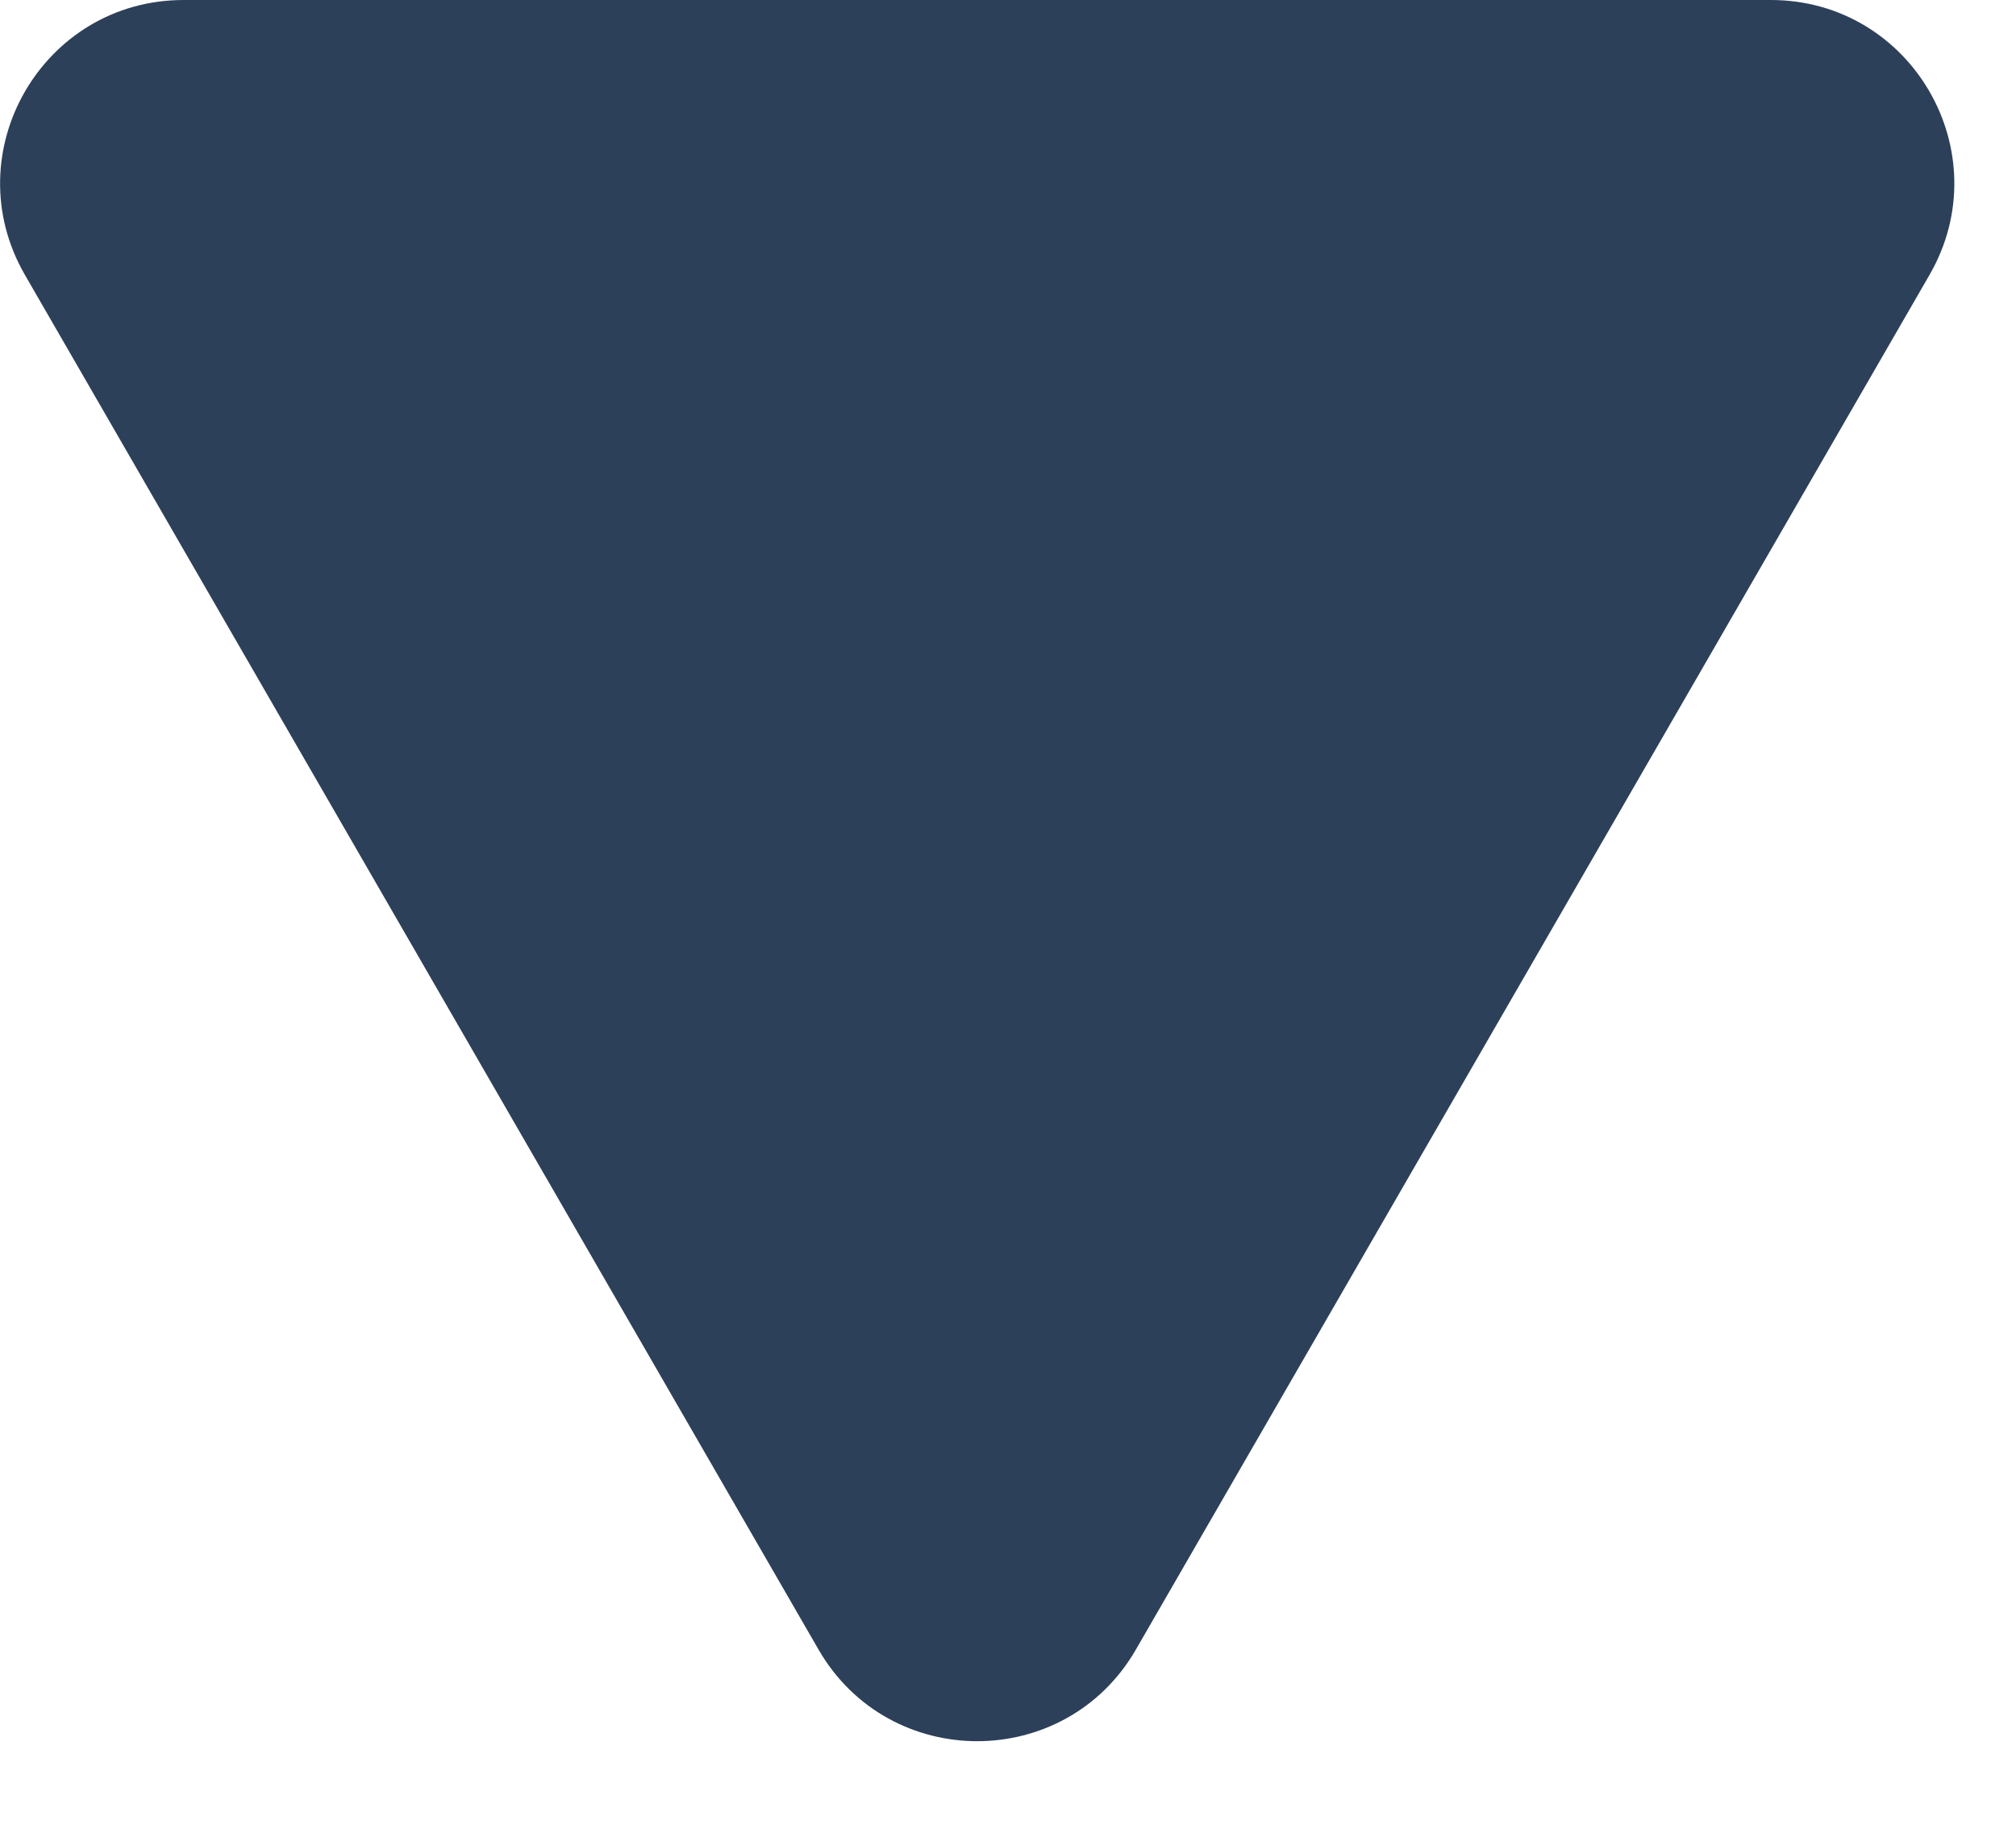
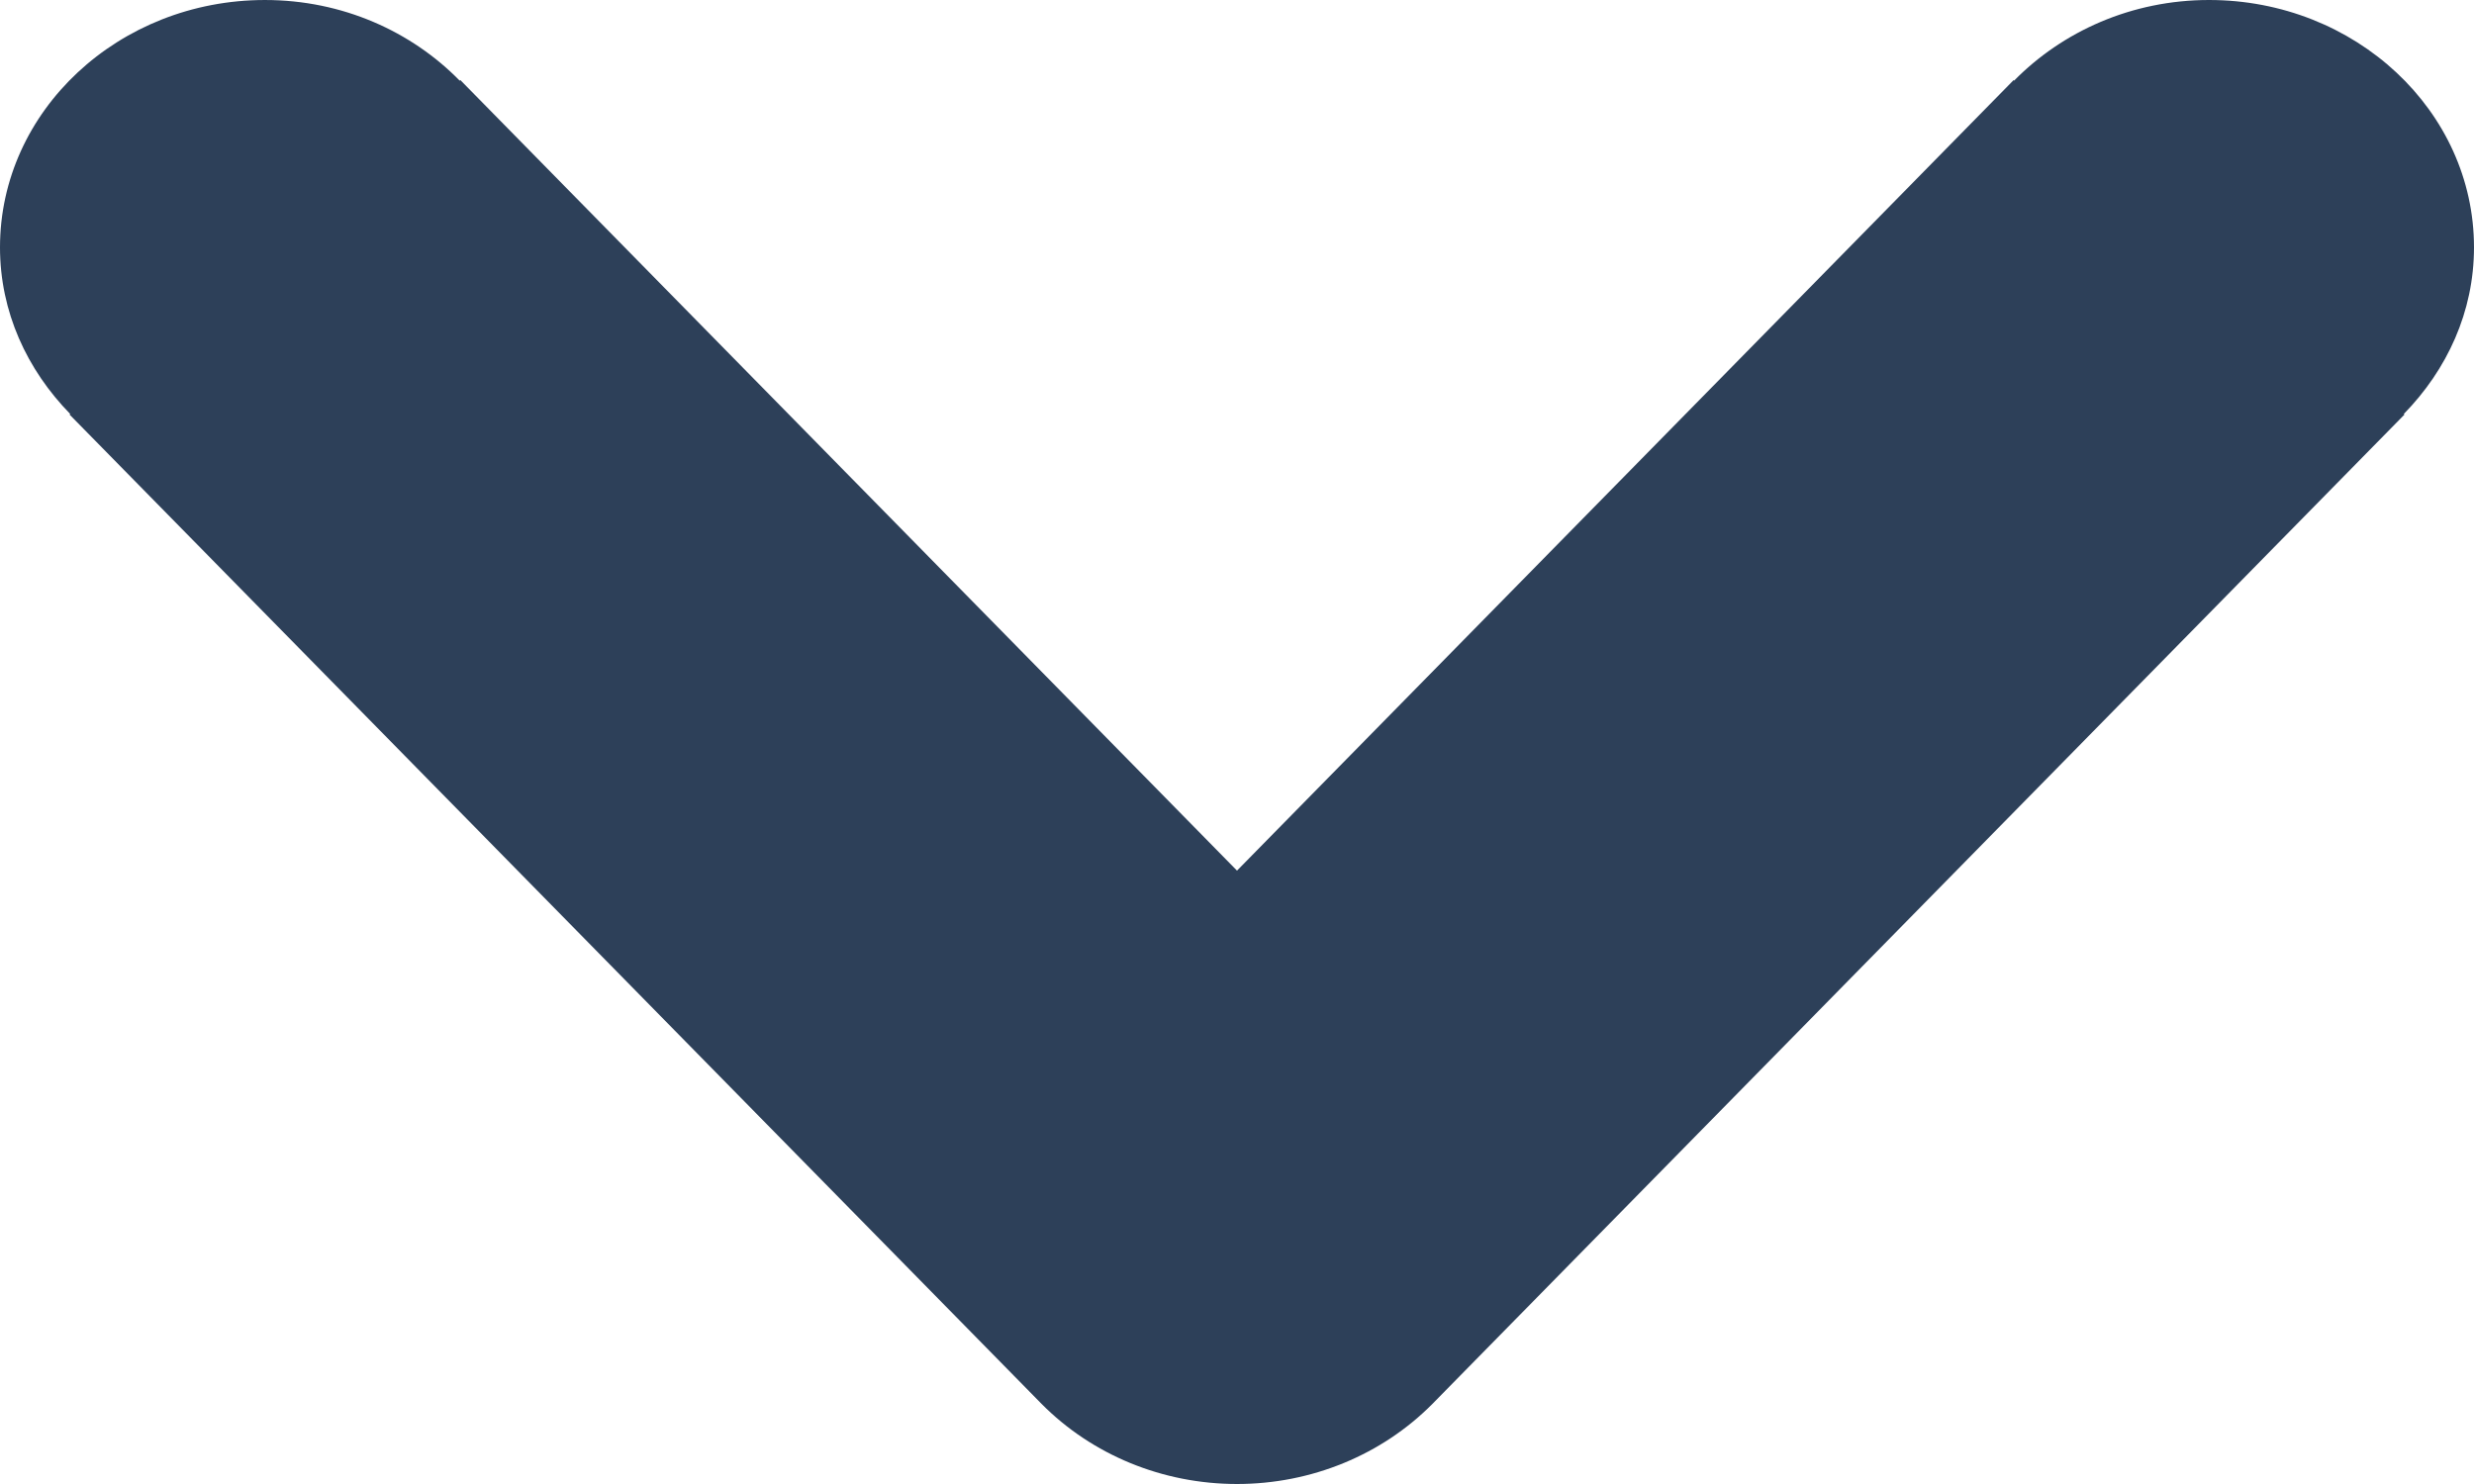
- <svg xmlns="http://www.w3.org/2000/svg" width="11" height="10" viewBox="0 0 11 10" fill="none">
-   <path d="M4.466 9C4.851 9.667 5.813 9.667 6.198 9L10.528 1.5C10.913 0.833 10.432 0 9.662 0H1.002C0.232 0 -0.249 0.833 0.136 1.5L4.466 9Z" fill="#2D4059" />
+ <svg xmlns="http://www.w3.org/2000/svg" width="10" height="6" viewBox="0 0 10 6" fill="none">
+   <path d="M0 1C0 1.261 0.109 1.495 0.284 1.674L0.281 1.676L4.21 5.676C4.414 5.882 4.699 6 5 6C5.301 6 5.586 5.882 5.79 5.676L9.719 1.676L9.716 1.674C9.891 1.495 10 1.261 10 1C10 0.448 9.52 0 8.929 0C8.616 0 8.337 0.127 8.141 0.326L8.139 0.324L5 3.52L1.861 0.324L1.858 0.326C1.663 0.127 1.384 3.48091e-05 1.071 3.48091e-05C0.48 3.48091e-05 0 0.448 0 1Z" fill="#2D4059" />
</svg>
